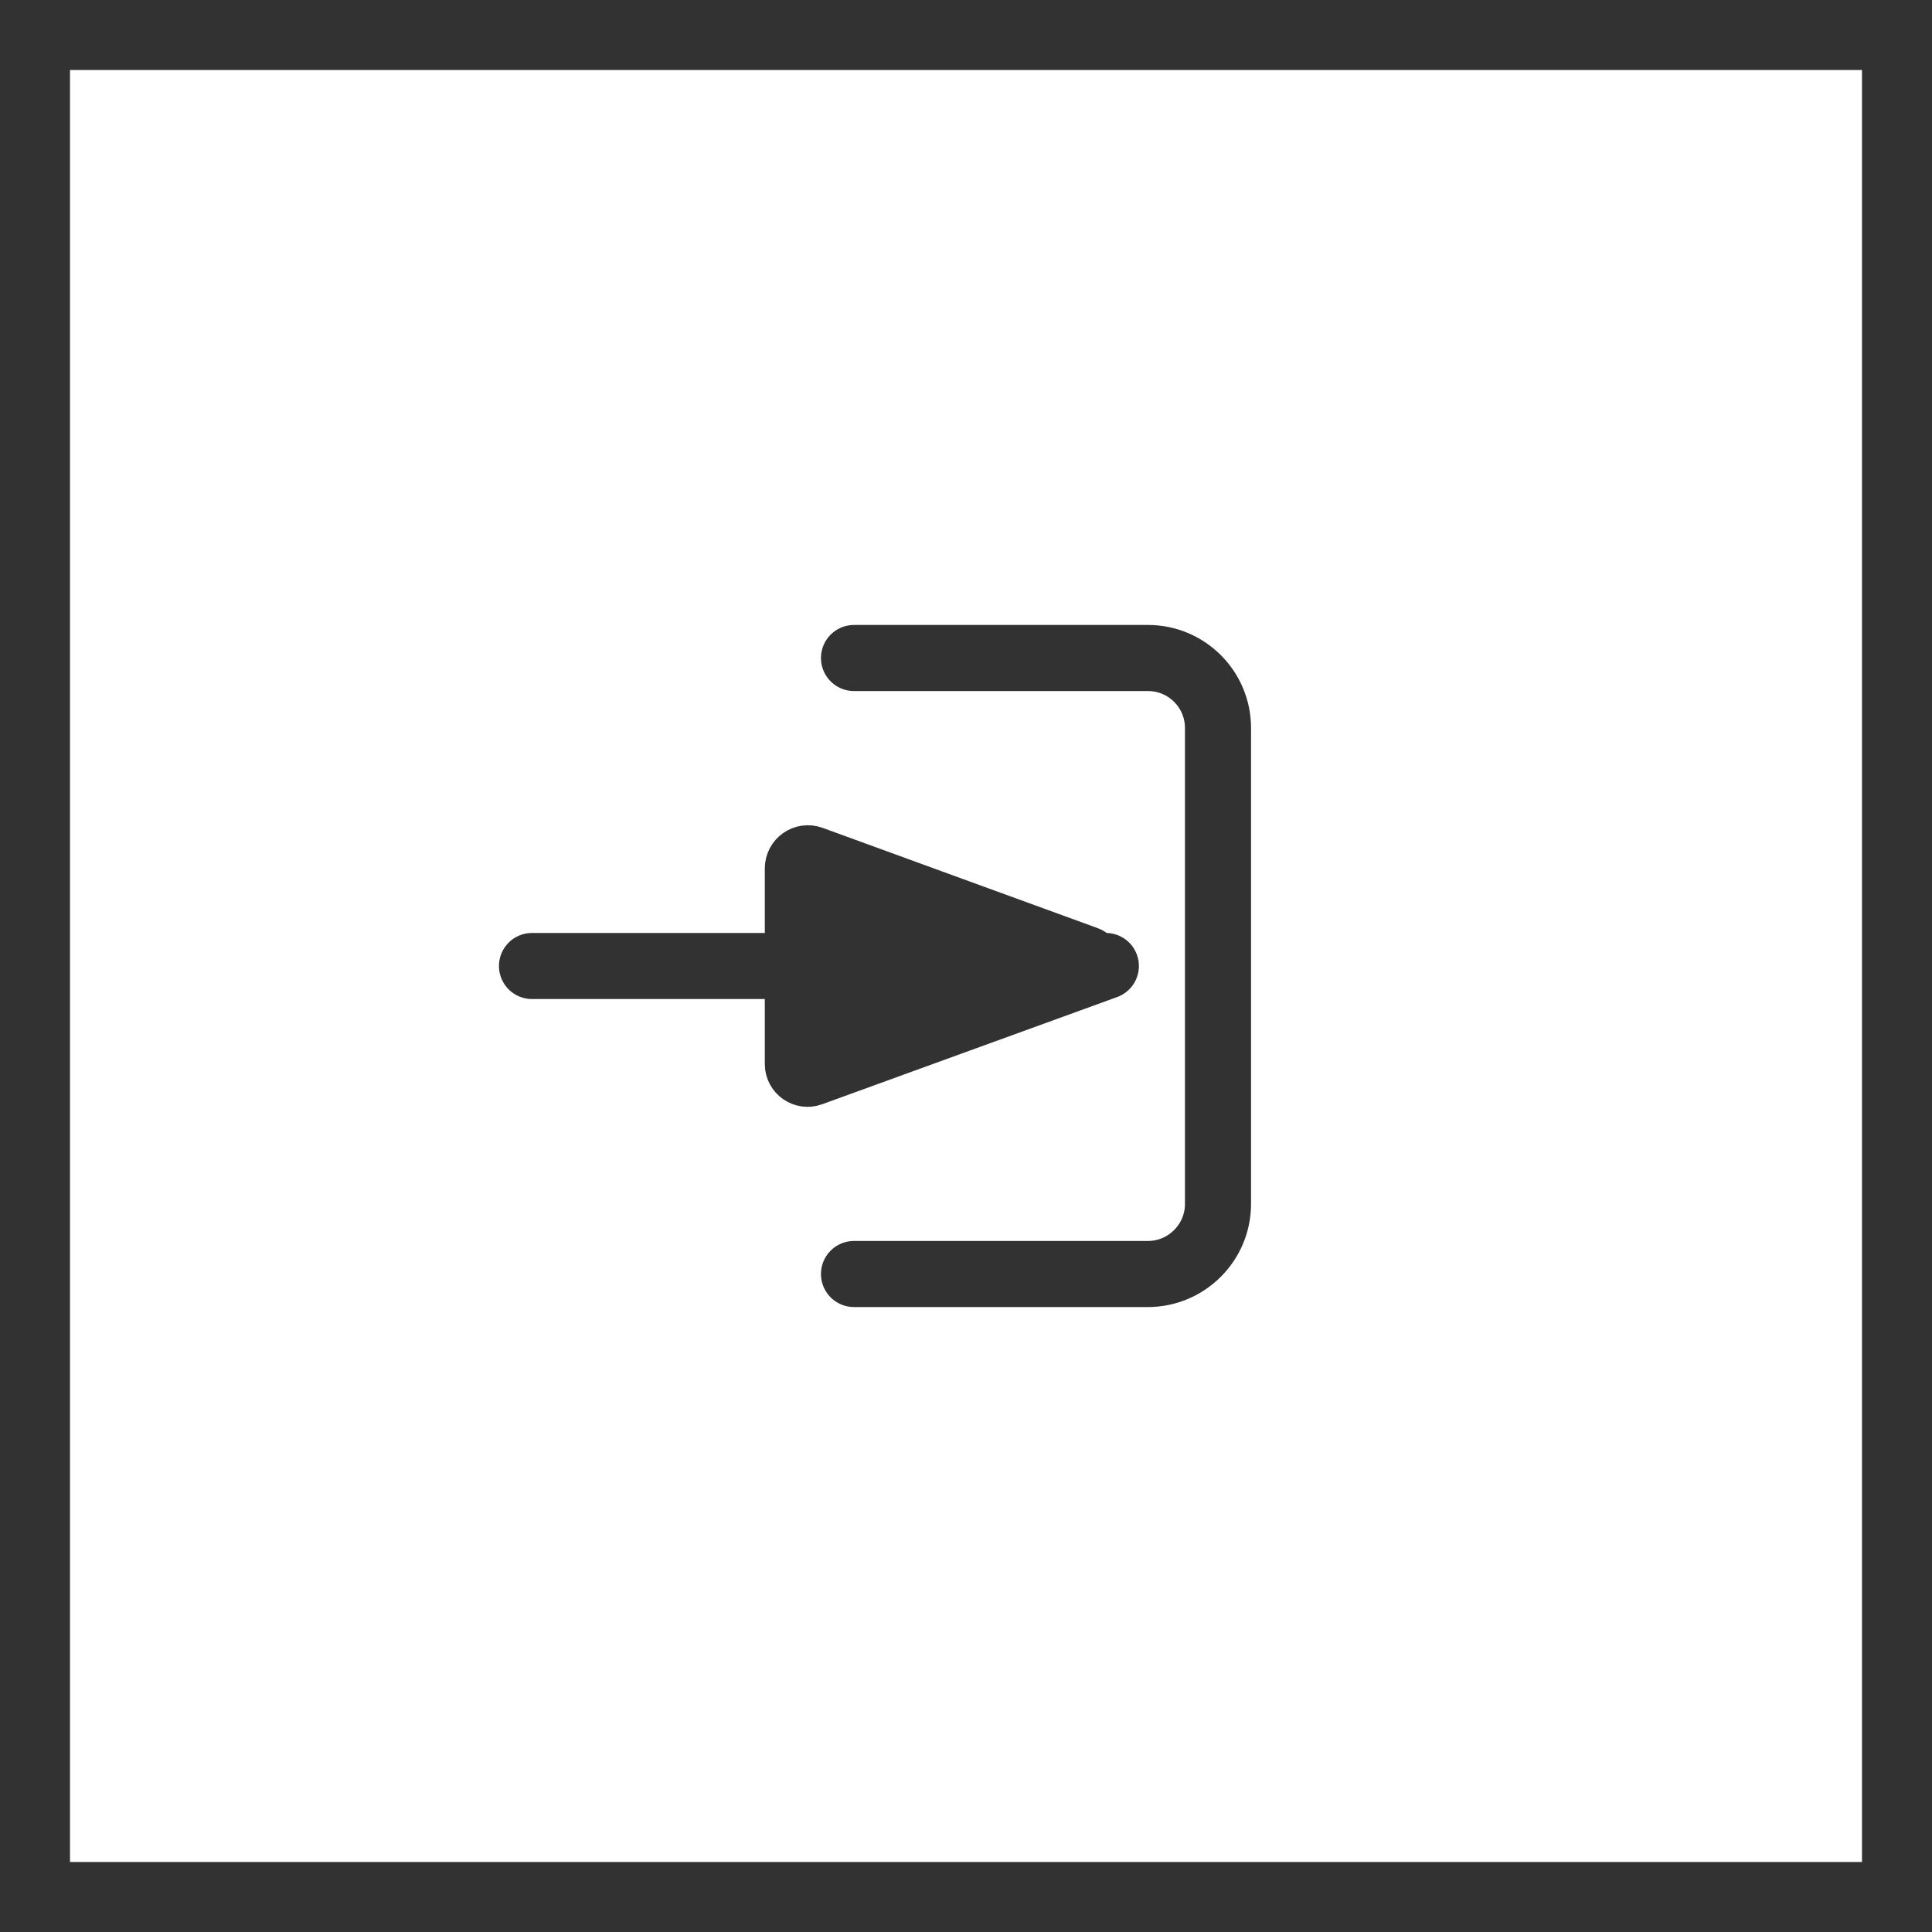
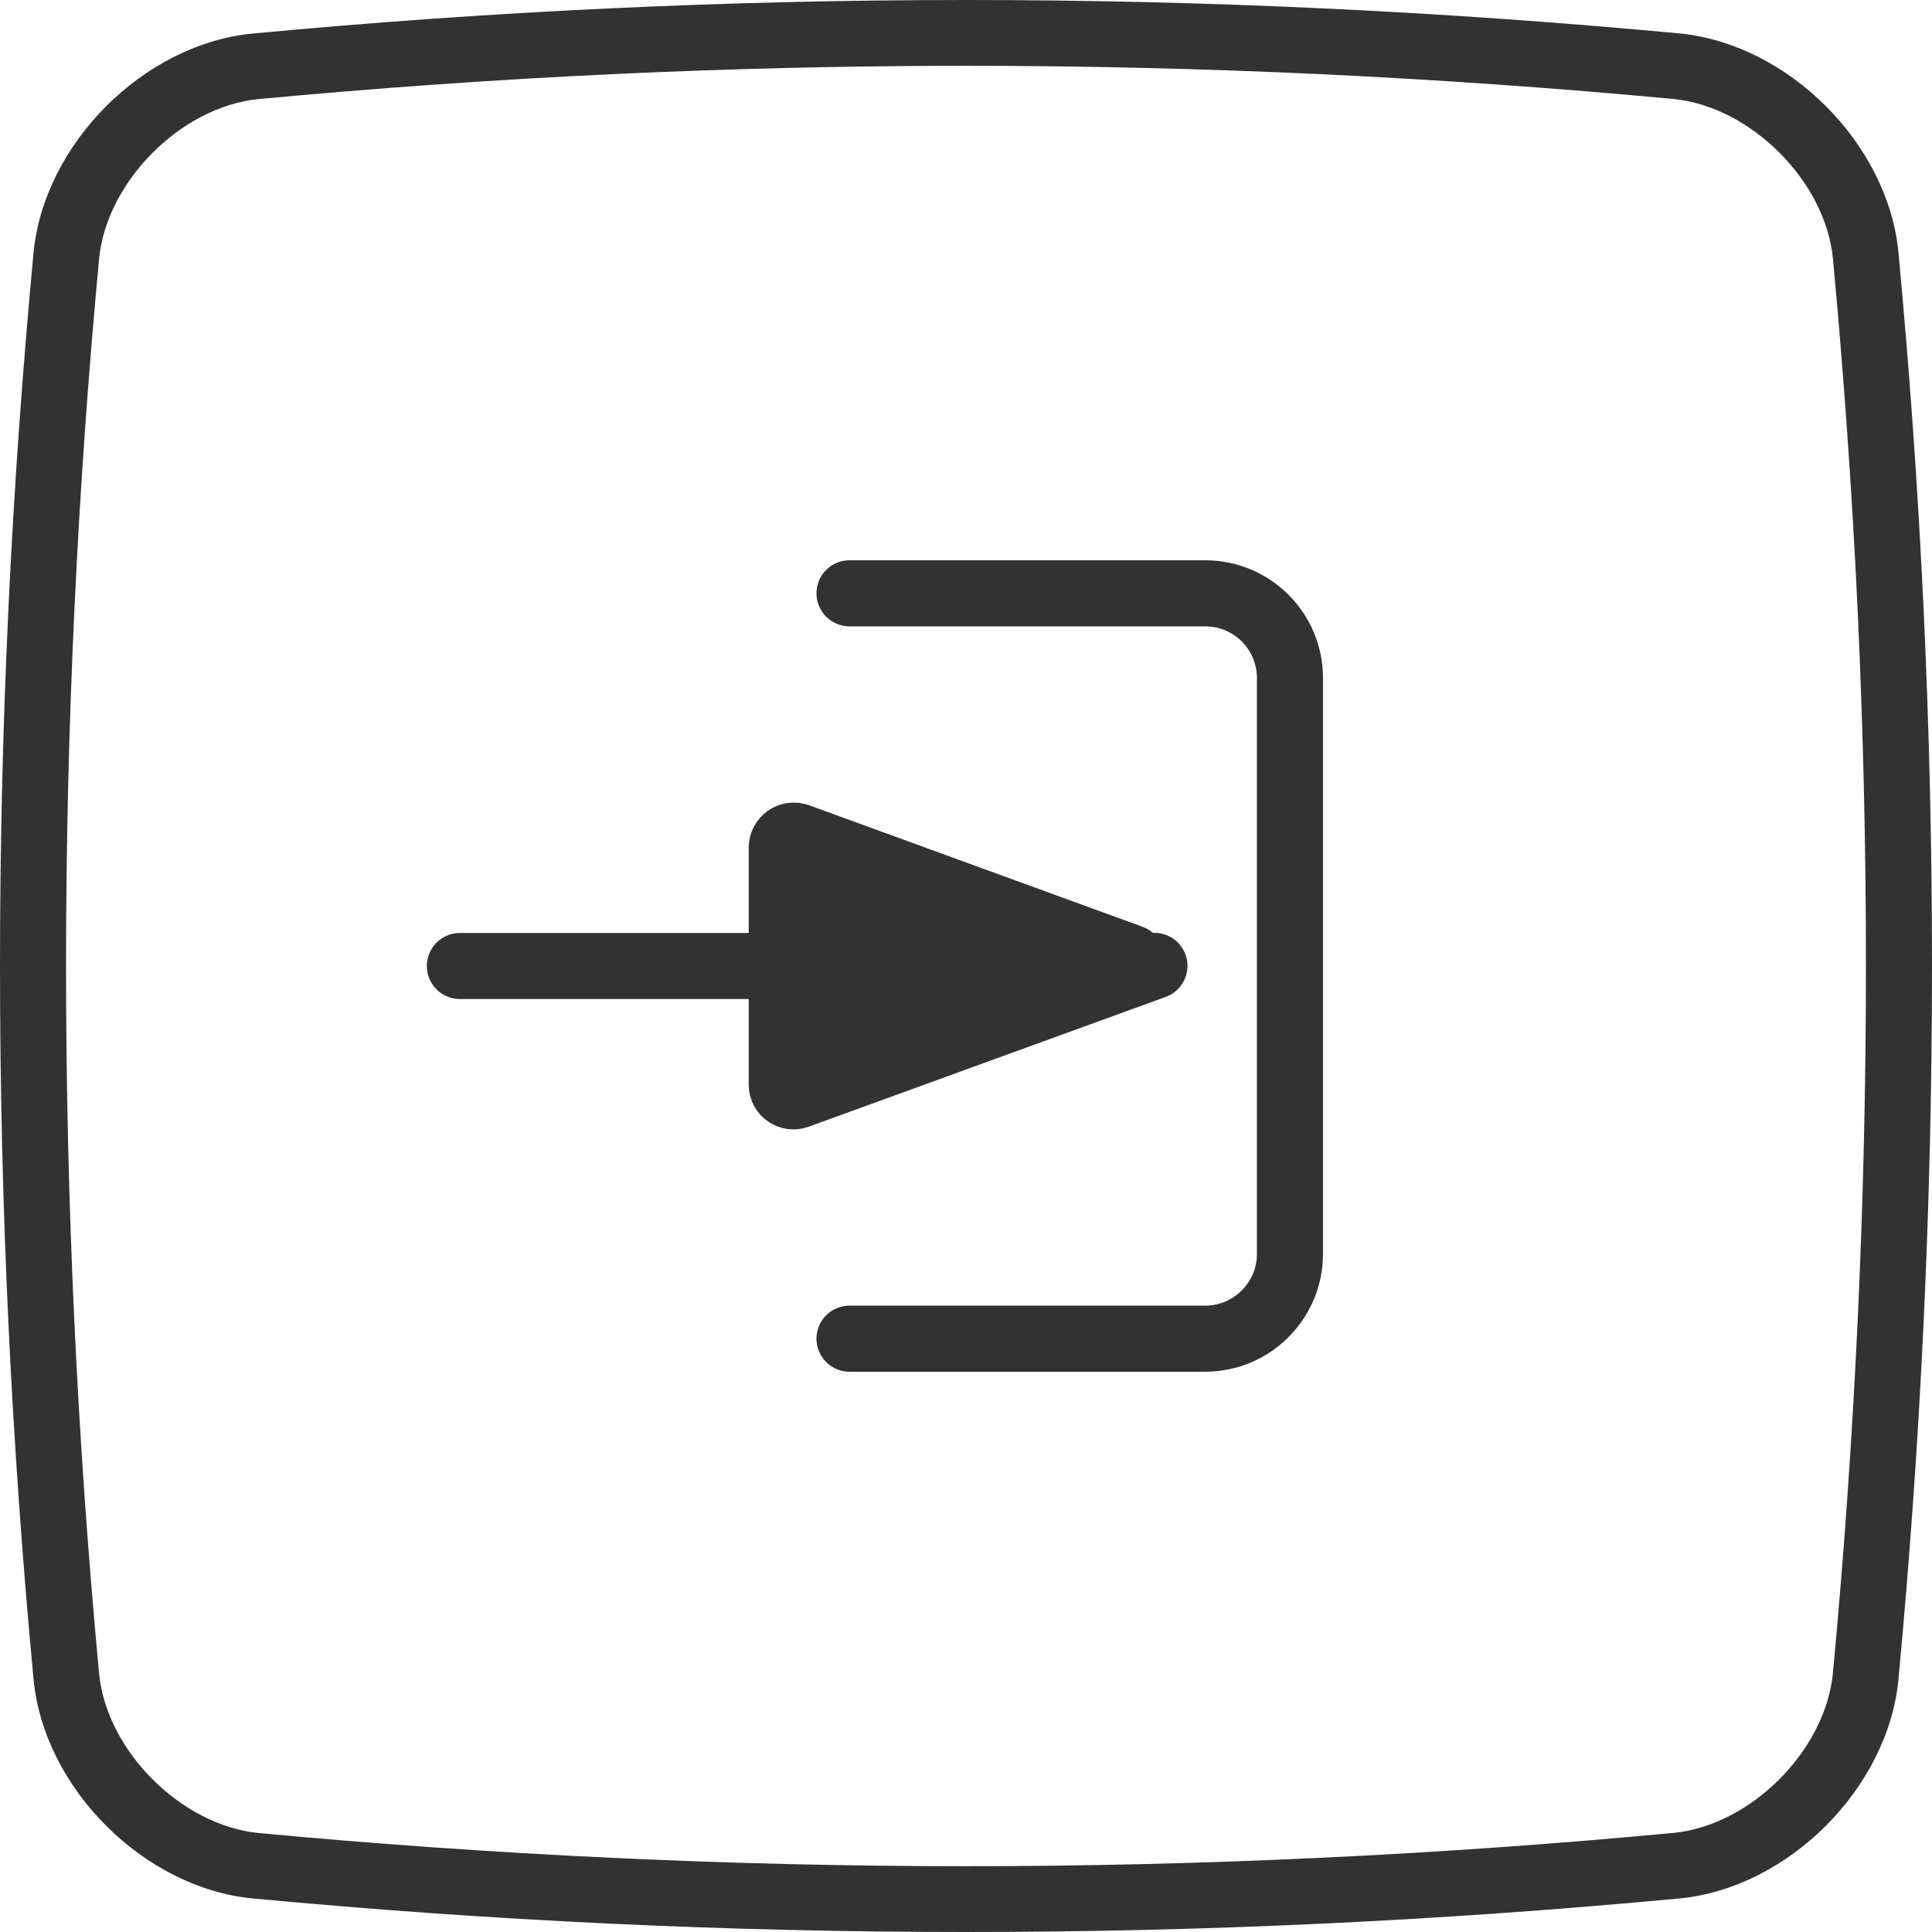
<svg xmlns="http://www.w3.org/2000/svg" id="track8-keys" width="138" height="138" viewBox="0 0 138 138">
-   <g id="set-punch-out-light">
-     <g id="rect24336">
-       <path d="M133,5v128H5V5h128M138,0H0v138h138V0h0Z" fill="#323232" />
-     </g>
-     <g id="g24342">
-       <path id="path24338" d="M61,47h21c2.76,0,5,2.24,5,5v34c0,2.75-2.25,5-5,5h-21" fill="none" stroke="#323232" stroke-linecap="round" stroke-linejoin="round" stroke-width="4.72" />
-       <path id="path24340" d="M38,69h39.51c.29,0,.35-.4.08-.49l-19.64-7.16c-.47-.17-.96.18-.96.67v13.99c0,.48.48.81.92.65l21.08-7.66" fill="#323232" stroke="#323232" stroke-linecap="round" stroke-linejoin="round" stroke-width="4.72" />
+   <g id="keypad-light">
+     <g id="set-punch-out-light">
+       <g id="icon-punch-out">
+         <path id="path24338" d="M60.68,42.38h25.41c3.34,0,6.05,2.71,6.05,6.05v41.14c0,3.33-2.72,6.05-6.05,6.05h-25.41" fill="none" stroke="#323232" stroke-linecap="round" stroke-linejoin="round" stroke-width="4.72" />
+         <path id="path24340" d="M32.85,69h47.81c.35,0,.43-.48.1-.6l-23.76-8.66c-.57-.21-1.16.21-1.16.81v16.93c0,.58.58.98,1.12.78l25.5-9.27" fill="#323232" stroke="#323232" stroke-linecap="round" stroke-linejoin="round" stroke-width="4.72" />
+       </g>
+       <g id="cushion-outline">
+         <g id="rect24298">
+           <path d="M69,4.7c16.77,0,33.78.8,50.53,2.37,5.52.54,10.85,5.87,11.39,11.37,3.15,33.55,3.15,67.56,0,101.09-.54,5.52-5.87,10.85-11.37,11.39-16.77,1.58-33.78,2.38-50.55,2.38s-33.78-.8-50.53-2.37c-5.52-.54-10.85-5.87-11.39-11.37-3.15-33.55-3.15-67.56,0-101.09.54-5.52,5.87-10.85,11.37-11.39,16.77-1.58,33.78-2.38,50.55-2.38M69,0C52,0,35,.8,18.01,2.4c-7.75.76-14.84,7.86-15.61,15.61C-.8,52-.8,86,2.4,119.99c.76,7.75,7.86,14.84,15.61,15.61,17,1.6,34,2.4,50.99,2.4s34-.8,50.99-2.4c7.75-.76,14.85-7.86,15.61-15.61,3.2-34,3.2-67.99,0-101.99-.76-7.75-7.86-14.84-15.61-15.61C103,.8,86,0,69,0h0Z" fill="#323232" />
+         </g>
+       </g>
    </g>
  </g>
</svg>
